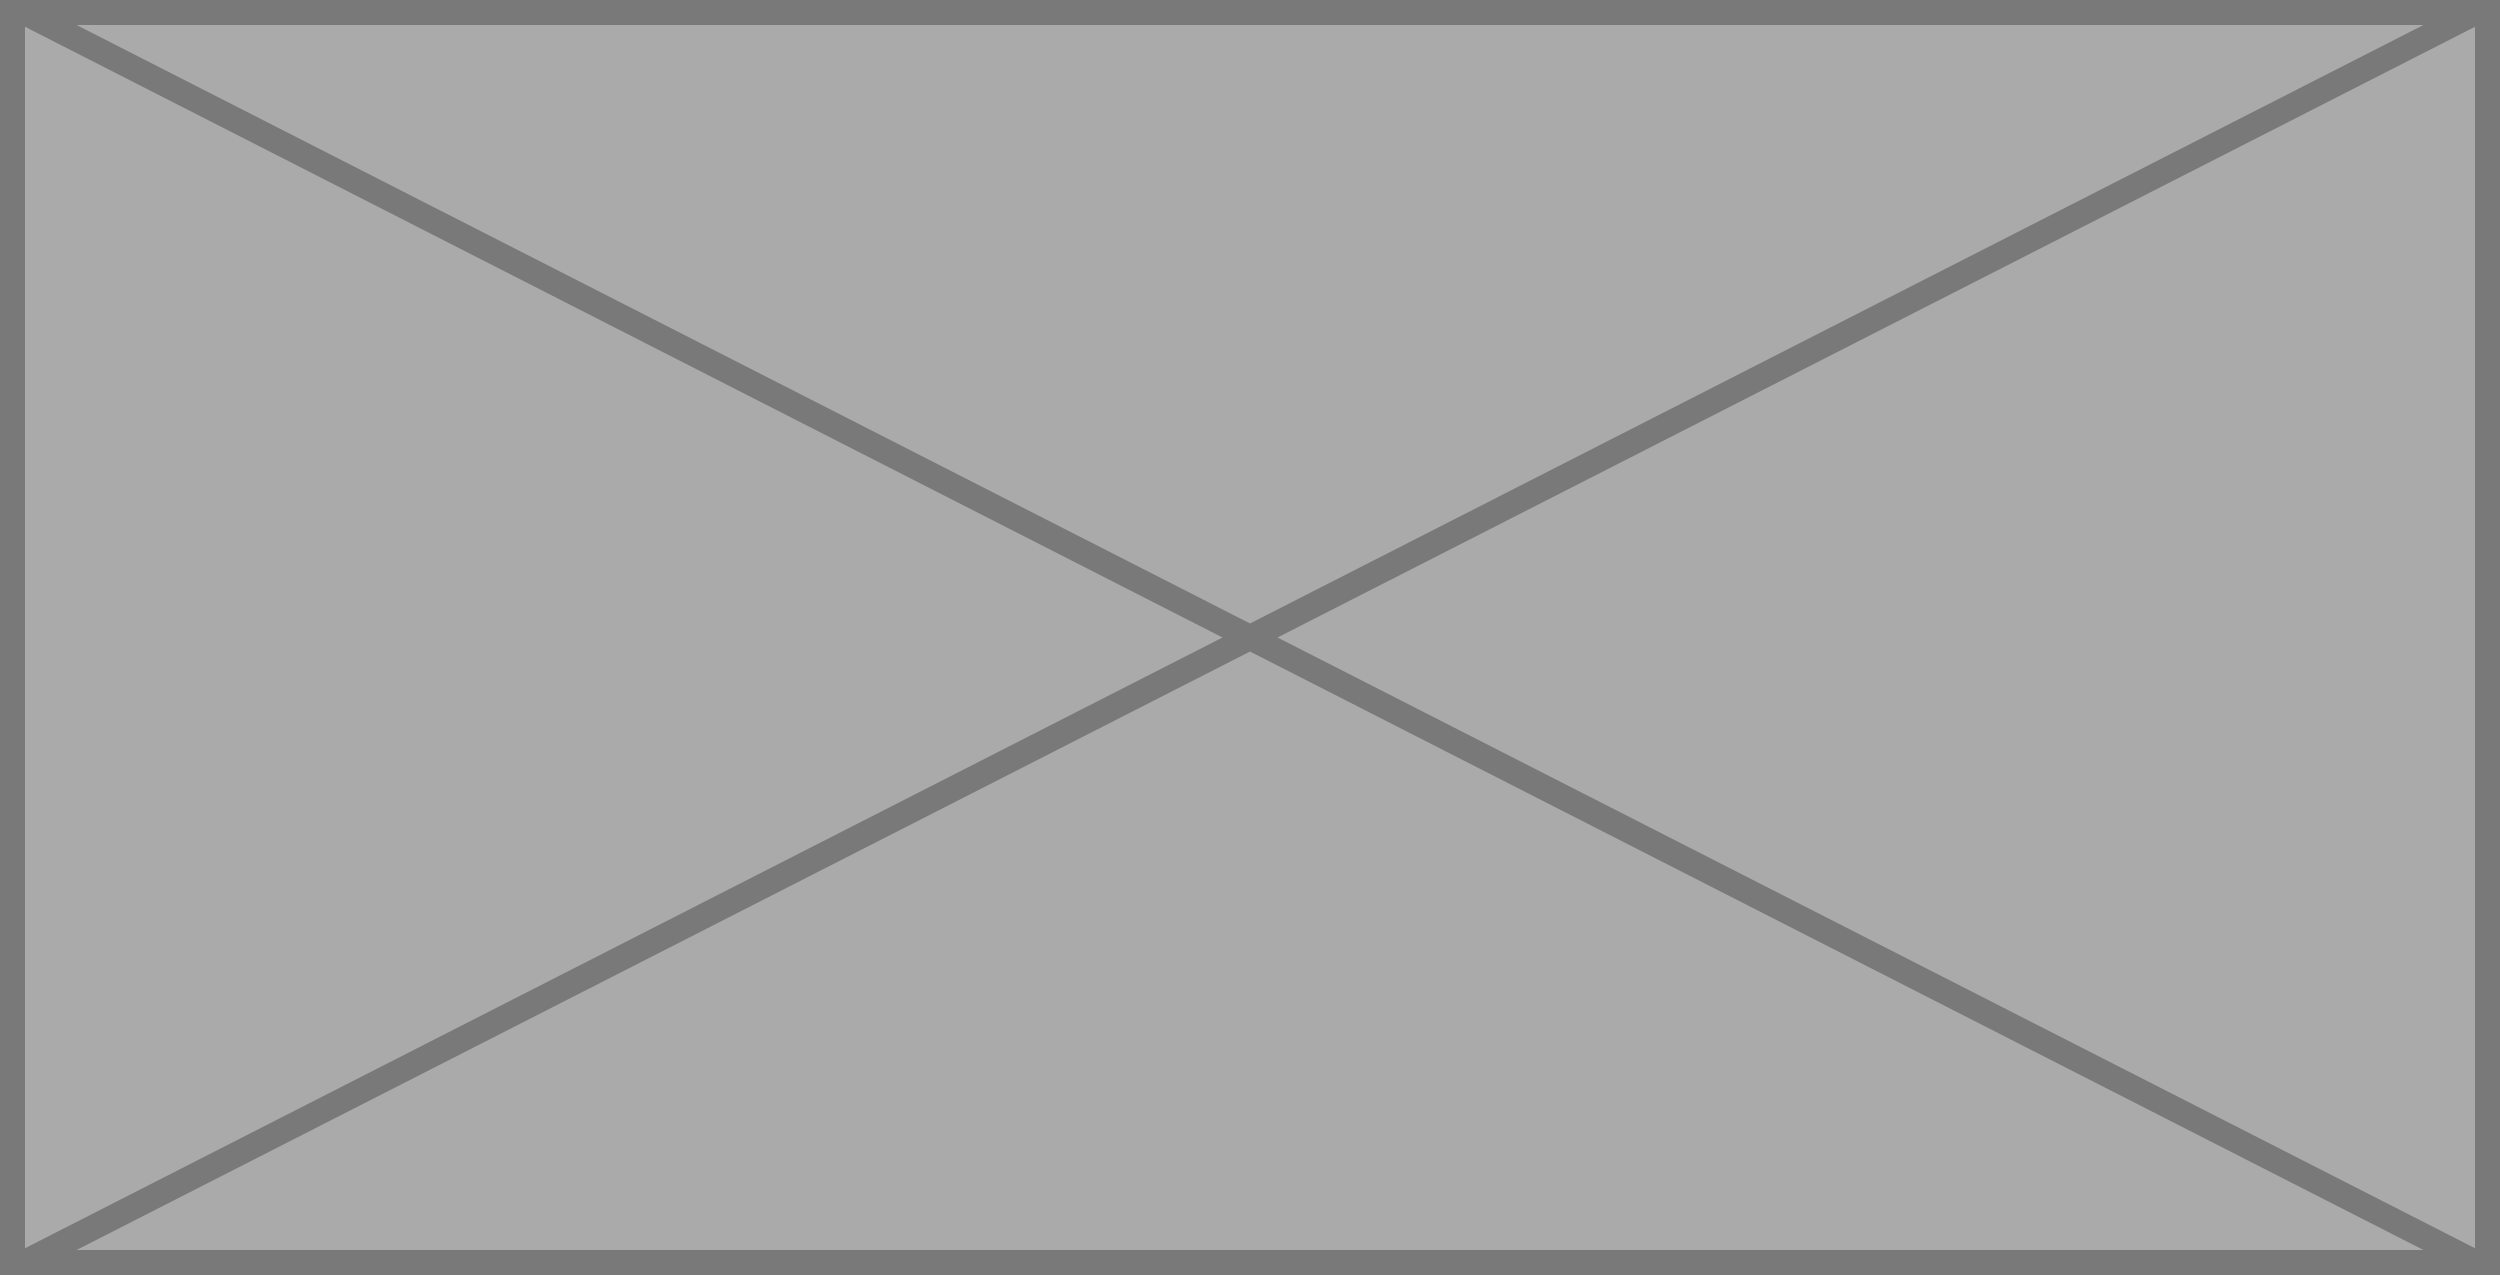
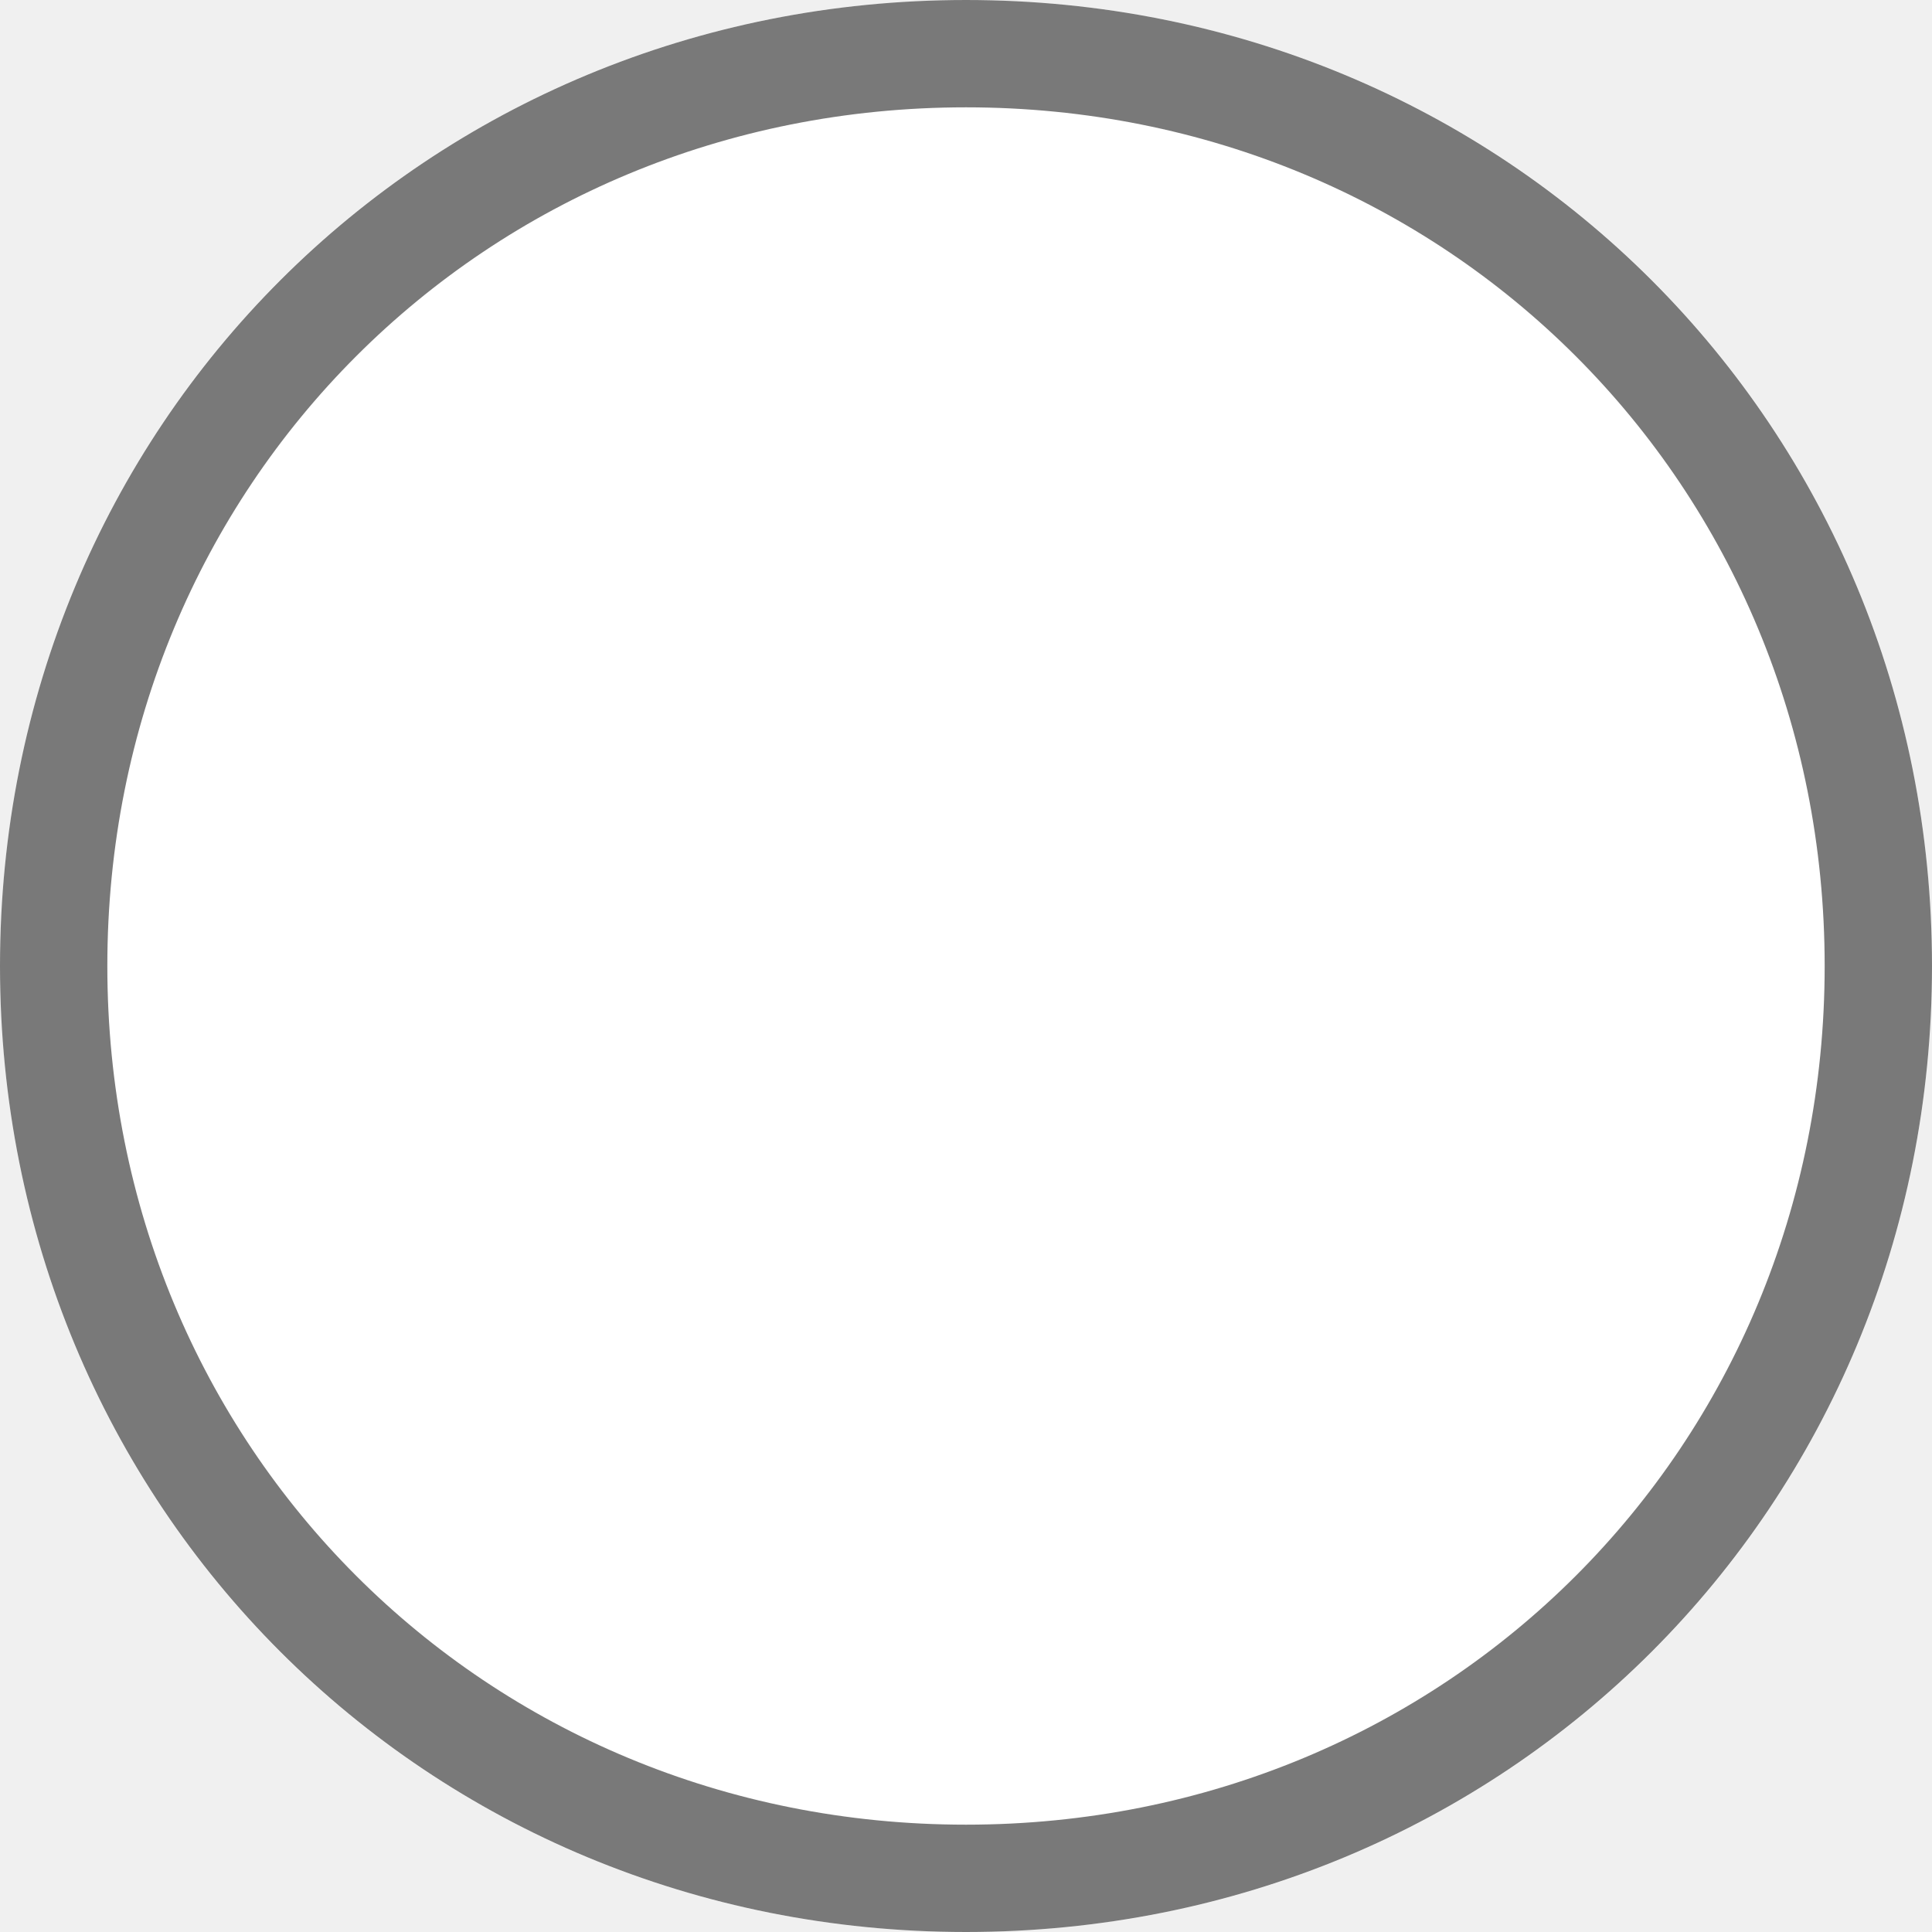
- <svg xmlns="http://www.w3.org/2000/svg" version="1.1" width="100px" height="51px">
-   <g transform="matrix(1 0 0 1 -531 -1867 )">
-     <path d="M 531.5 1867.5  L 630.5 1867.5  L 630.5 1917.5  L 531.5 1917.5  L 531.5 1867.5  Z " fill-rule="nonzero" fill="#aaaaaa" stroke="none" />
-     <path d="M 531.5 1867.5  L 630.5 1867.5  L 630.5 1917.5  L 531.5 1917.5  L 531.5 1867.5  Z " stroke-width="1" stroke="#797979" fill="none" />
-     <path d="M 531.873 1867.445  L 630.127 1917.555  M 630.127 1867.445  L 531.873 1917.555  " stroke-width="1" stroke="#797979" fill="none" />
+ <svg xmlns="http://www.w3.org/2000/svg" version="1.1" width="18px" height="18px">
+   <g transform="matrix(1 0 0 1 -188 -1946 )">
+     <path d="M 197 1946  C 202.04 1946  206 1949.96  206 1955  C 206 1960.04  202.04 1964  197 1964  C 191.96 1964  188 1960.04  188 1955  C 188 1949.96  191.96 1946  197 1946  Z " fill-rule="nonzero" fill="#ffffff" stroke="none" />
+     <path d="M 197 1946.5  C 201.76 1946.5  205.5 1950.24  205.5 1955  C 205.5 1959.76  201.76 1963.5  197 1963.5  C 192.24 1963.5  188.5 1959.76  188.5 1955  C 188.5 1950.24  192.24 1946.5  197 1946.5  Z " stroke-width="1" stroke="#797979" fill="none" />
  </g>
</svg>
